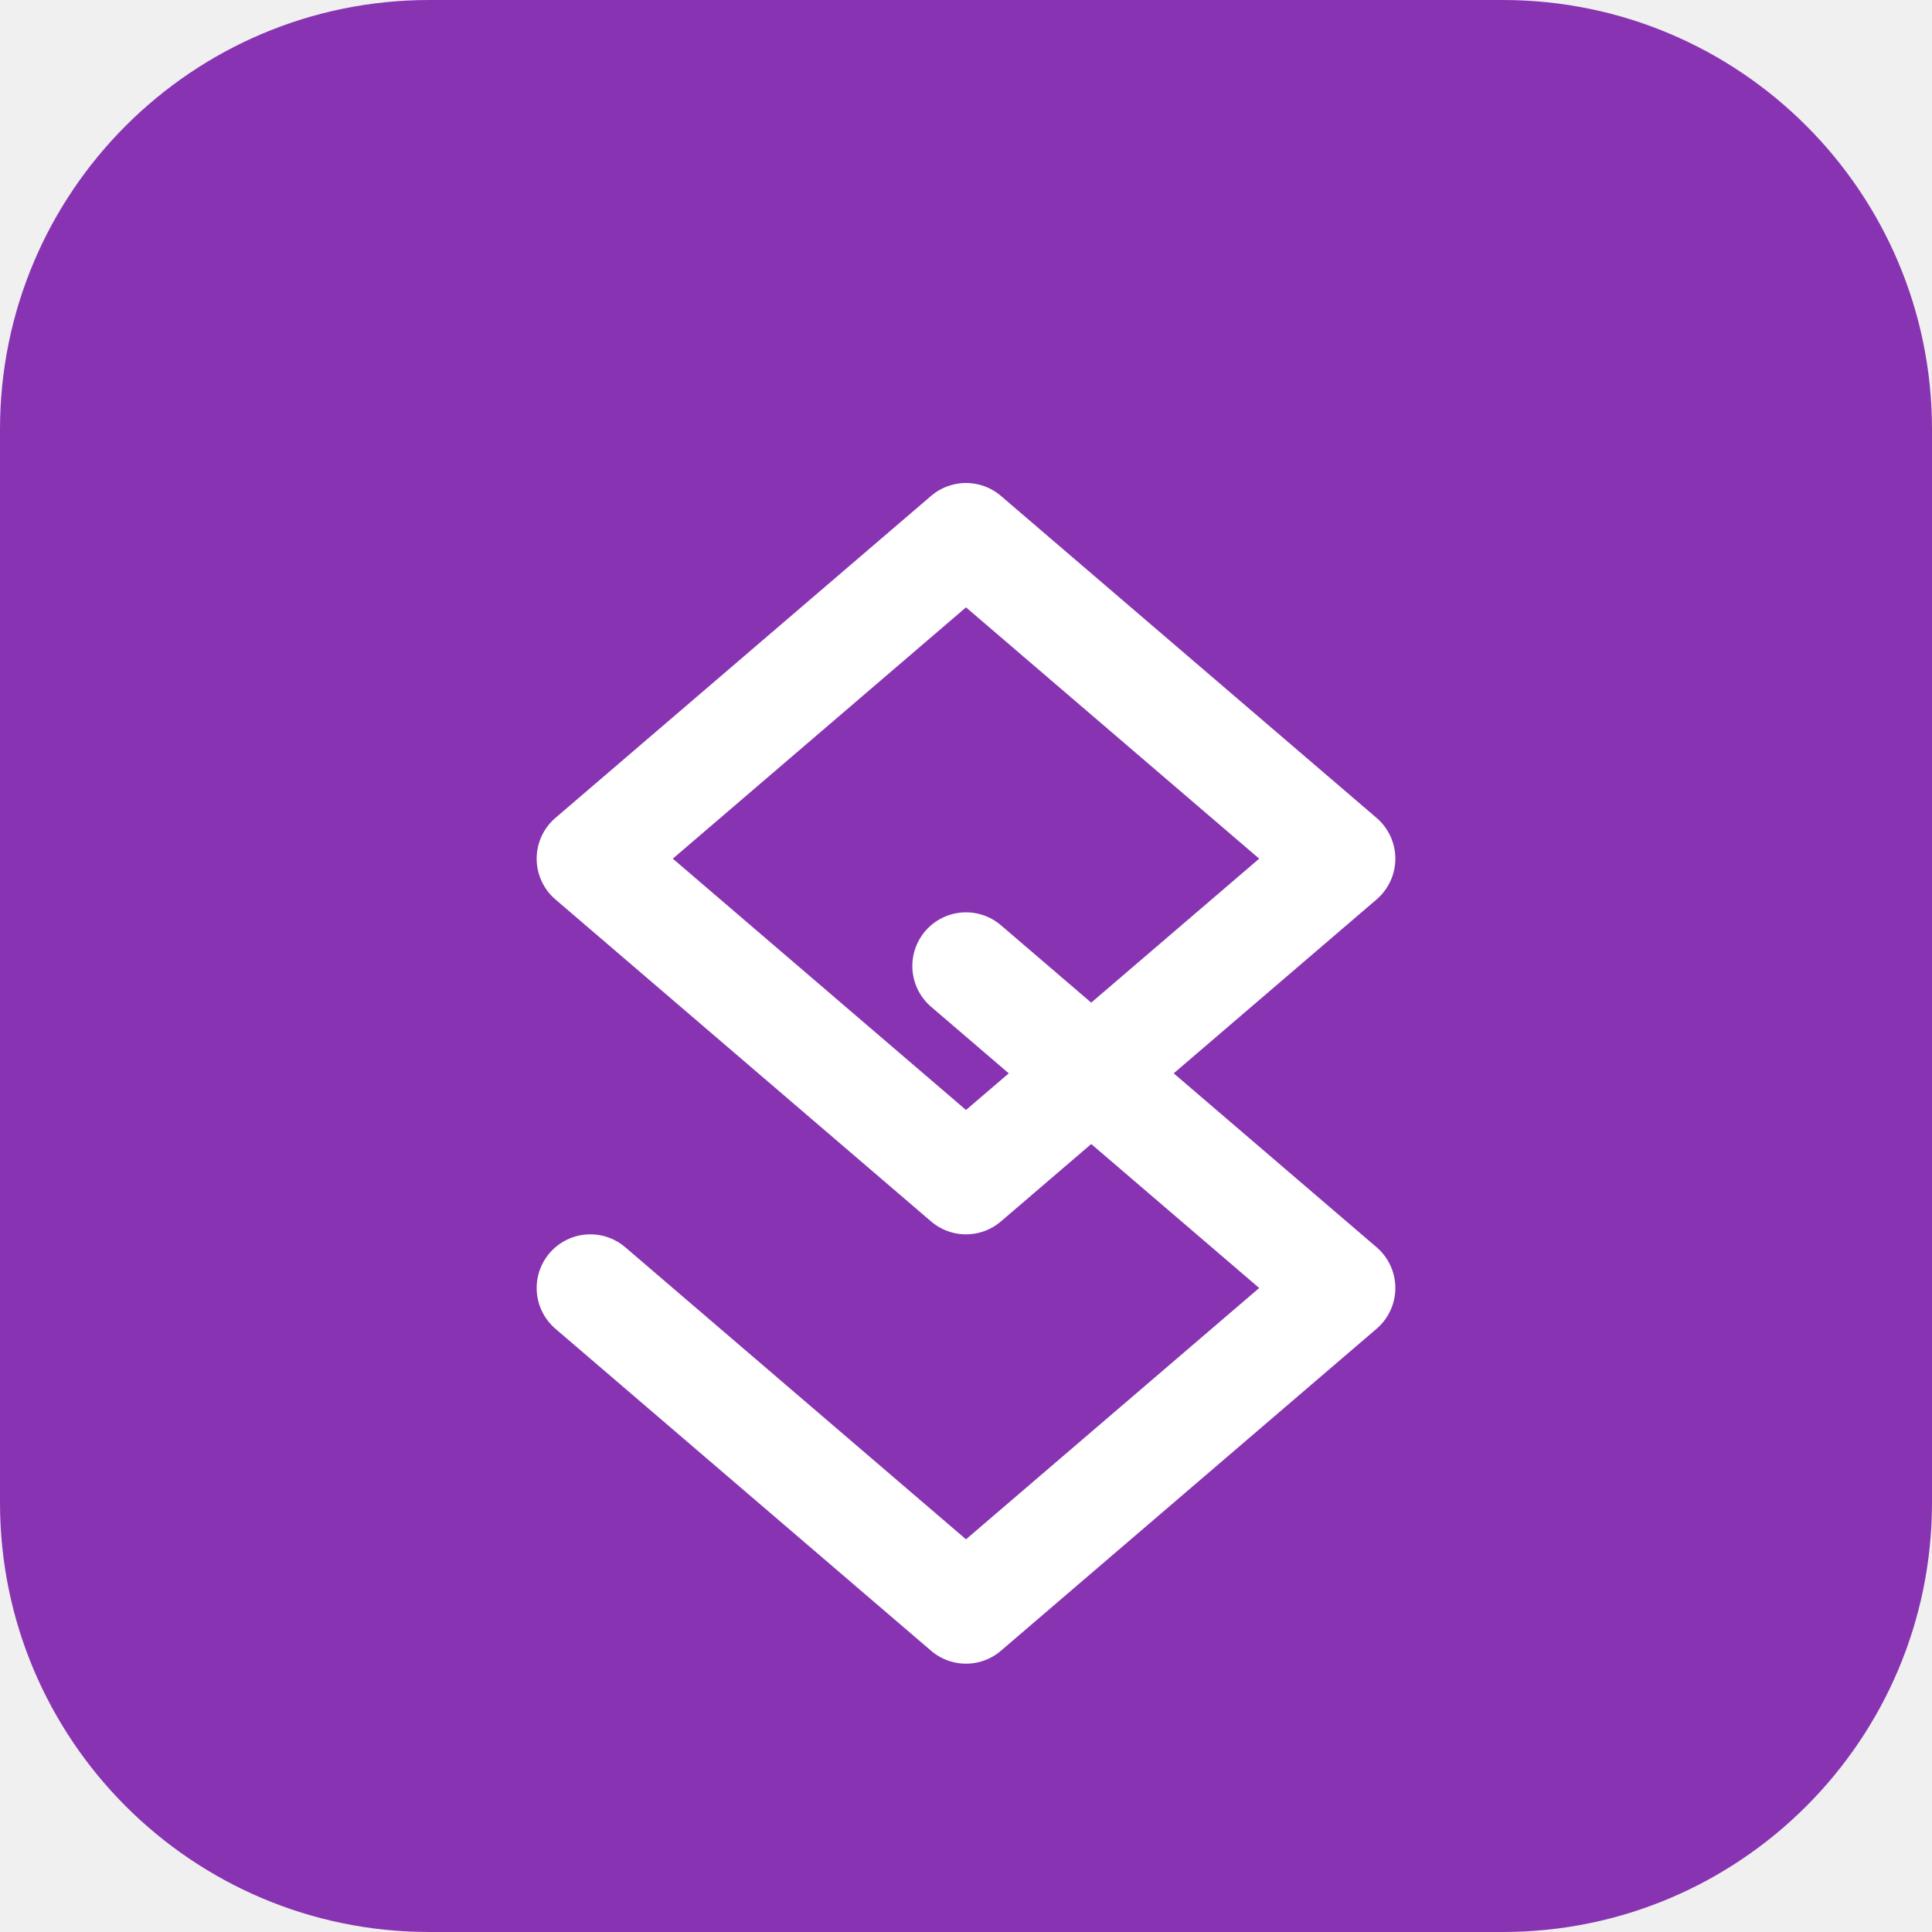
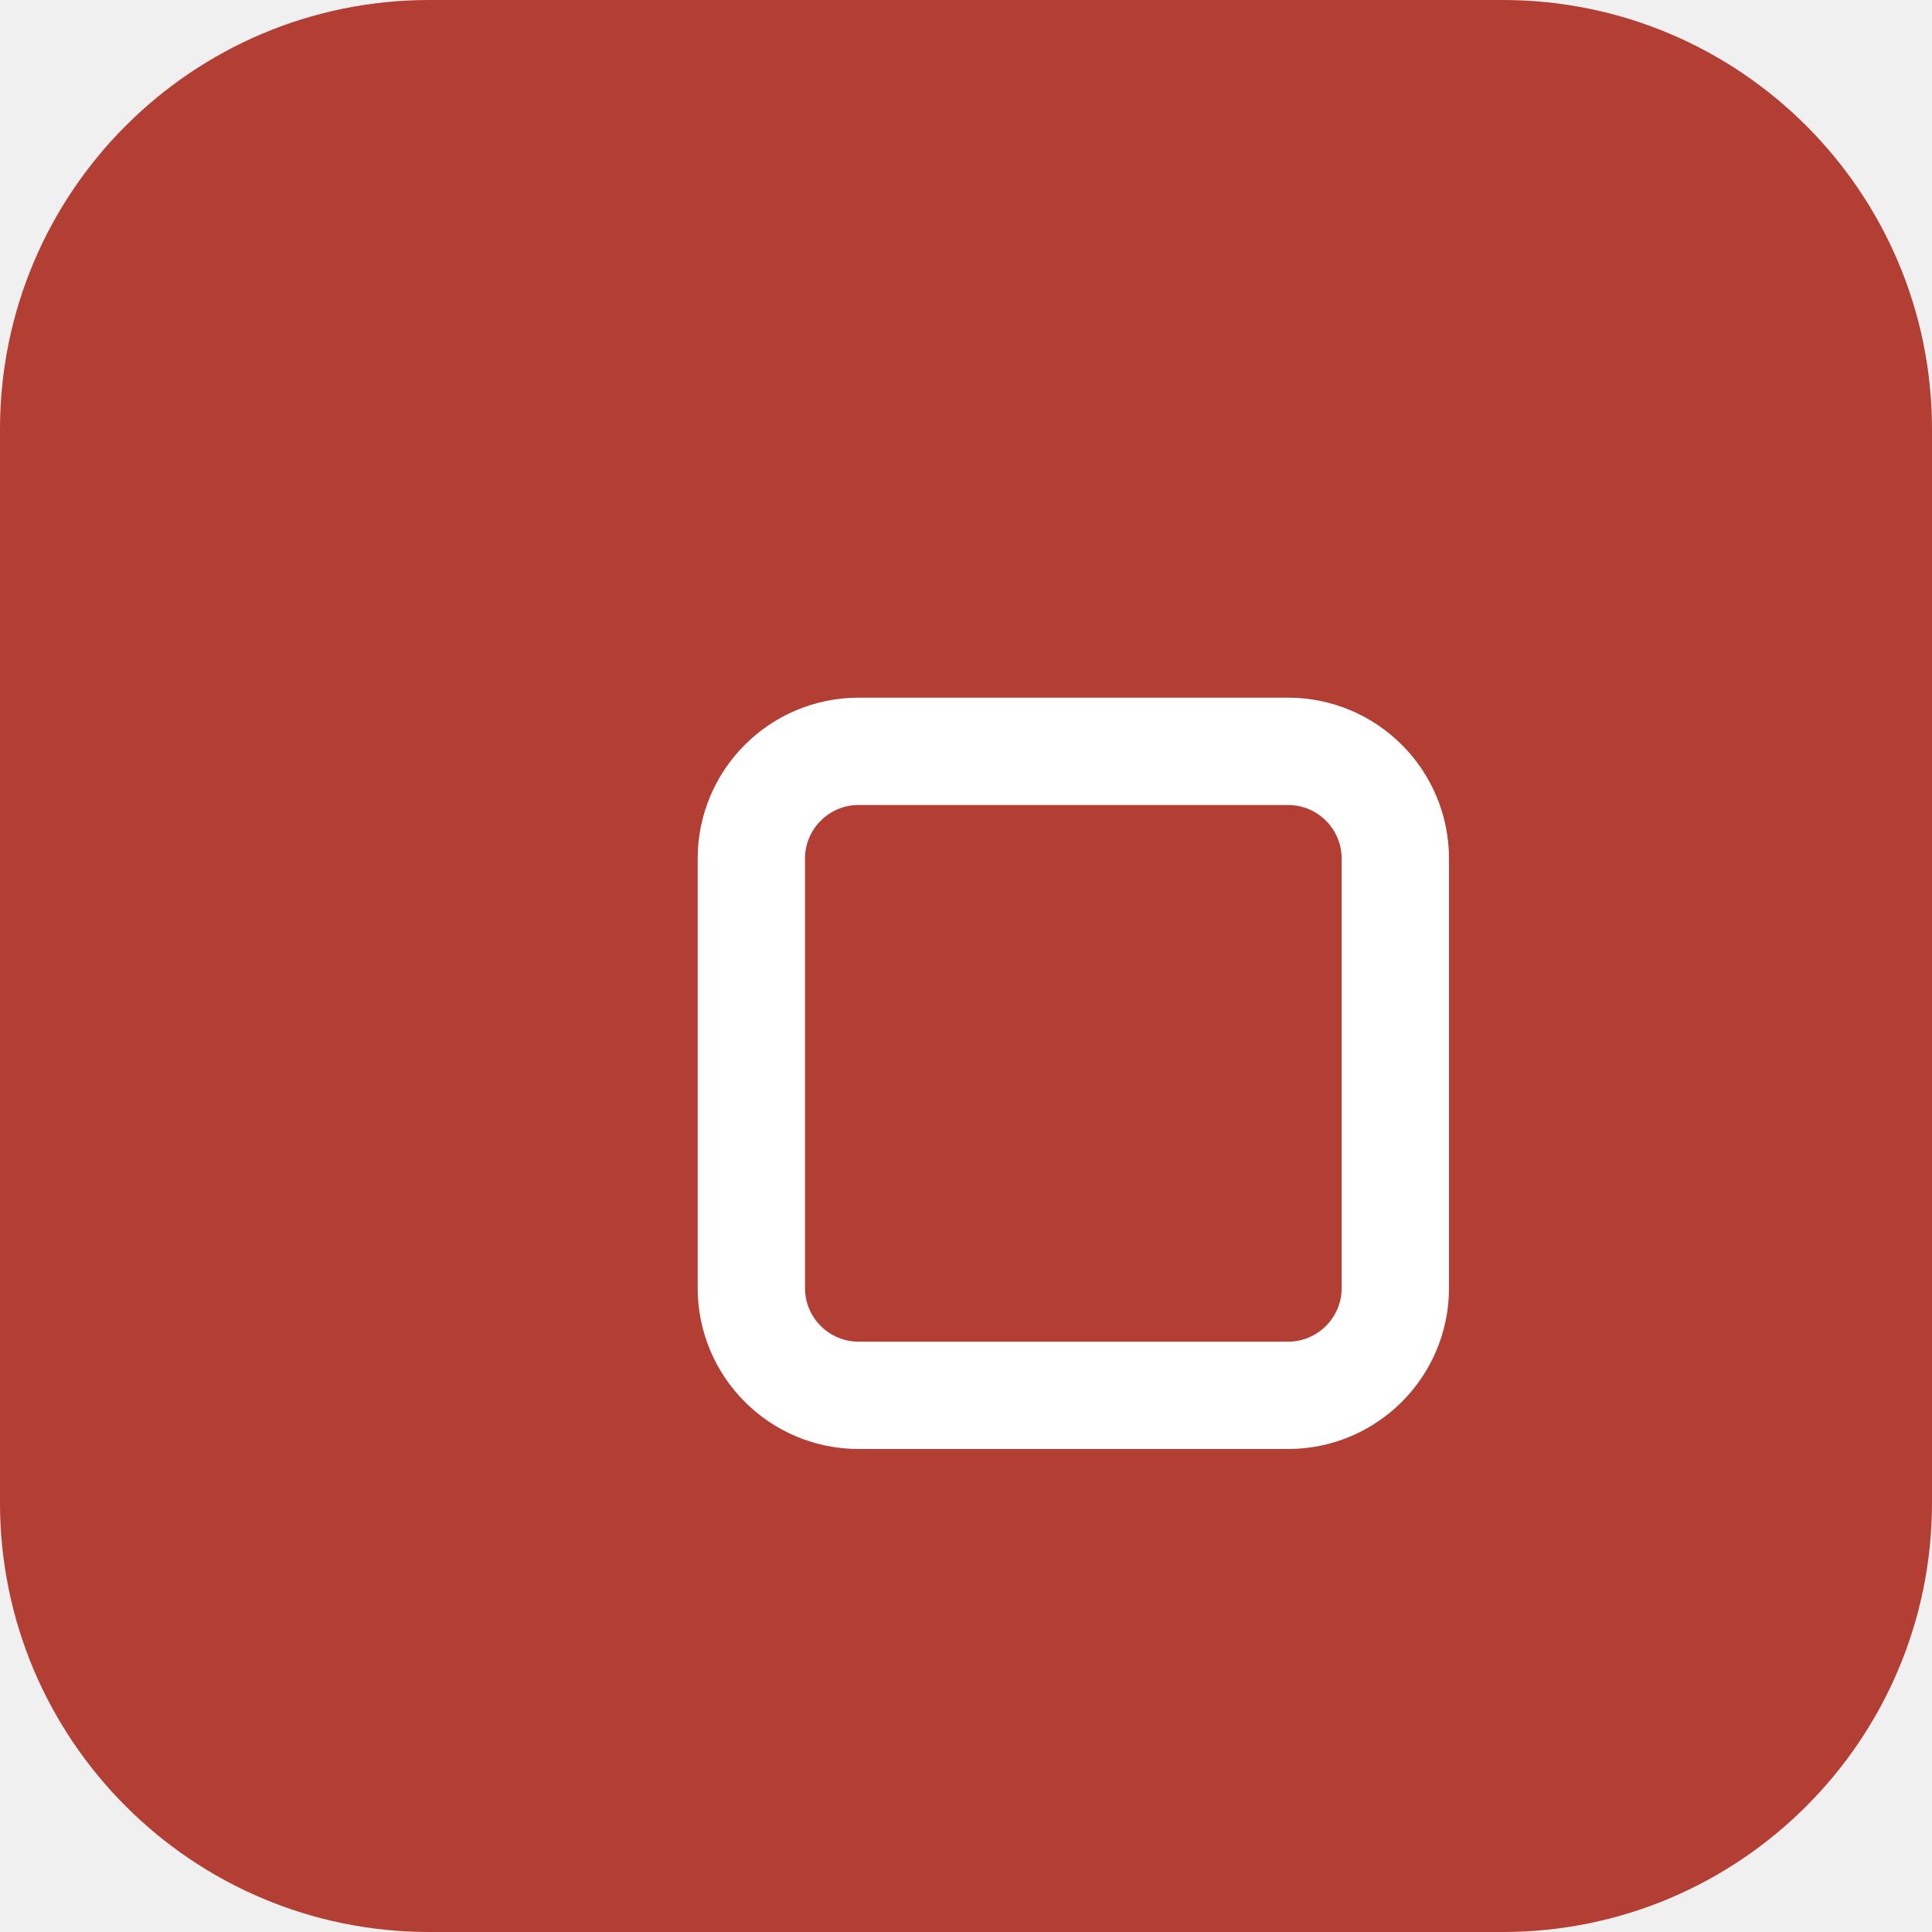
- <svg xmlns="http://www.w3.org/2000/svg" viewBox="0 0 36 36" role="img" aria-label="state plugin logo">
-   <rect x="0" y="0" width="36" height="36" rx="8" fill="hsl(280 55% 45%)" />
+ <svg xmlns="http://www.w3.org/2000/svg" viewBox="0 0 36 36" role="img" aria-label="state-sqlite plugin logo">
+   <rect x="0" y="0" width="36" height="36" rx="8" fill="hsl(5 55% 45%)" />
  <g transform="translate(8 8)" stroke="#fff" stroke-width="2" fill="none" stroke-linecap="round" stroke-linejoin="round">
-     <path d="M3 8 L10 14 L17 8 L10 2 Z M3 16 L10 22 L17 16 L10 10" />
+     <rect x="6" y="6" width="12" height="12" rx="2" />
  </g>
</svg>
